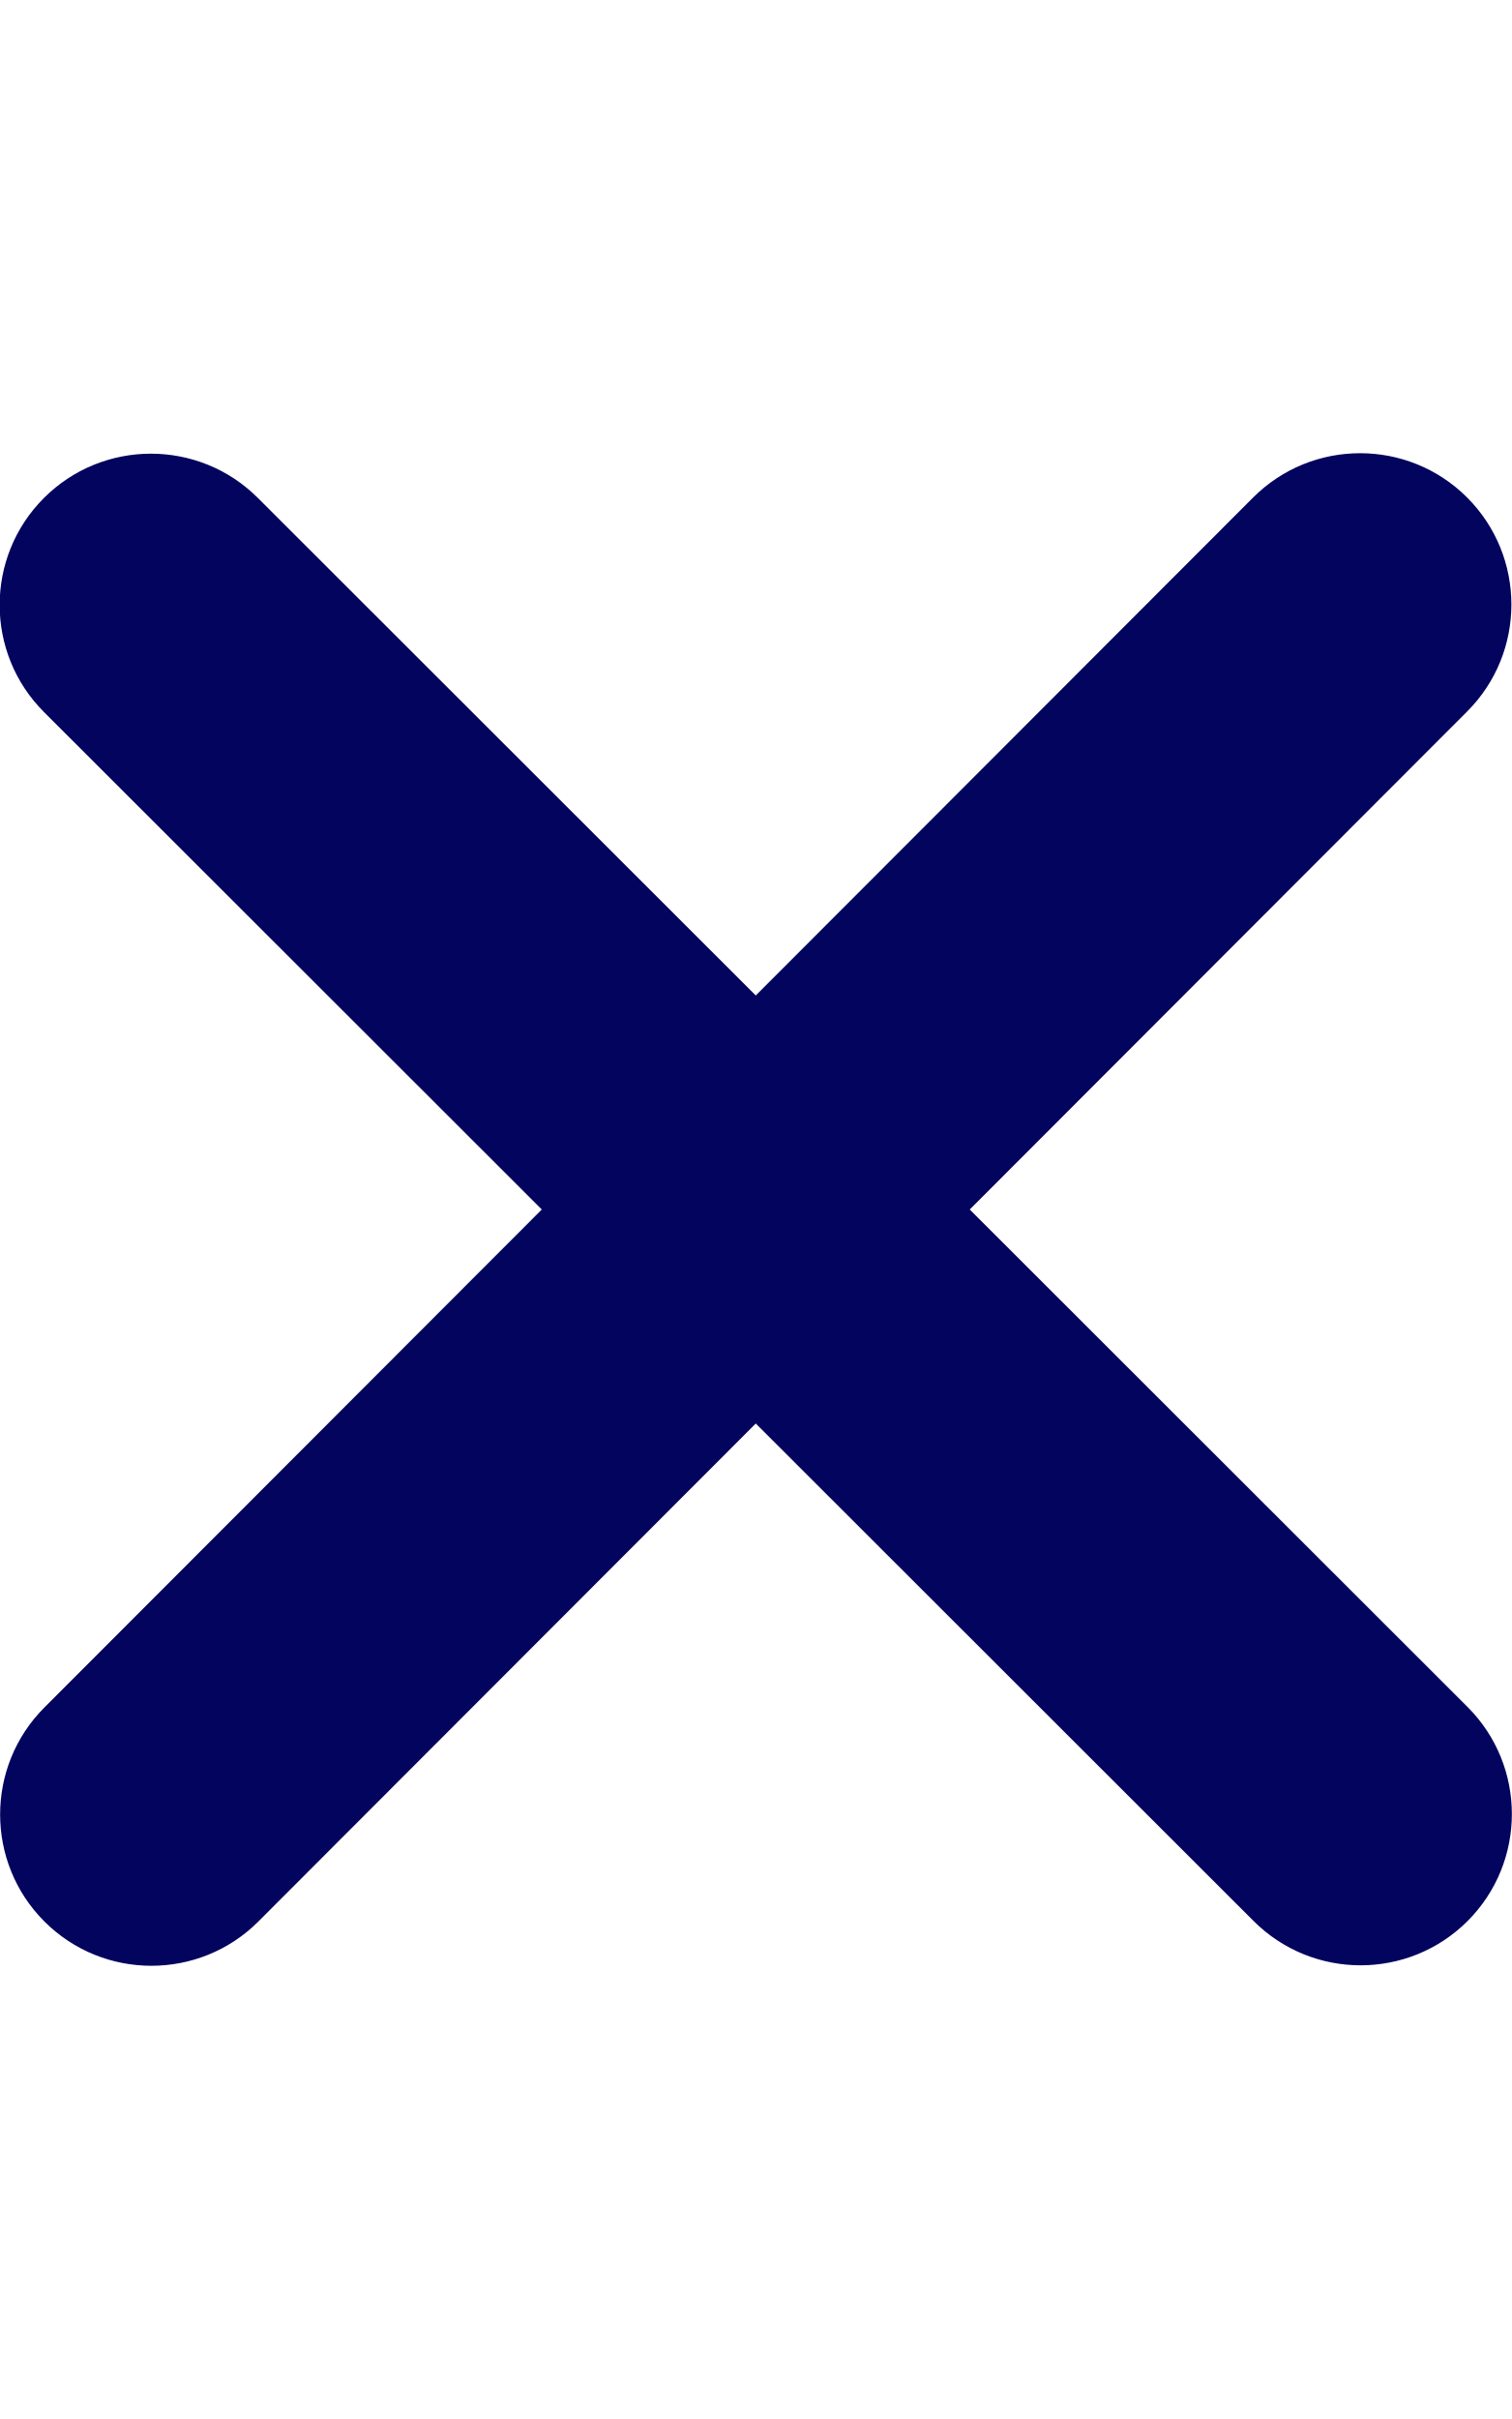
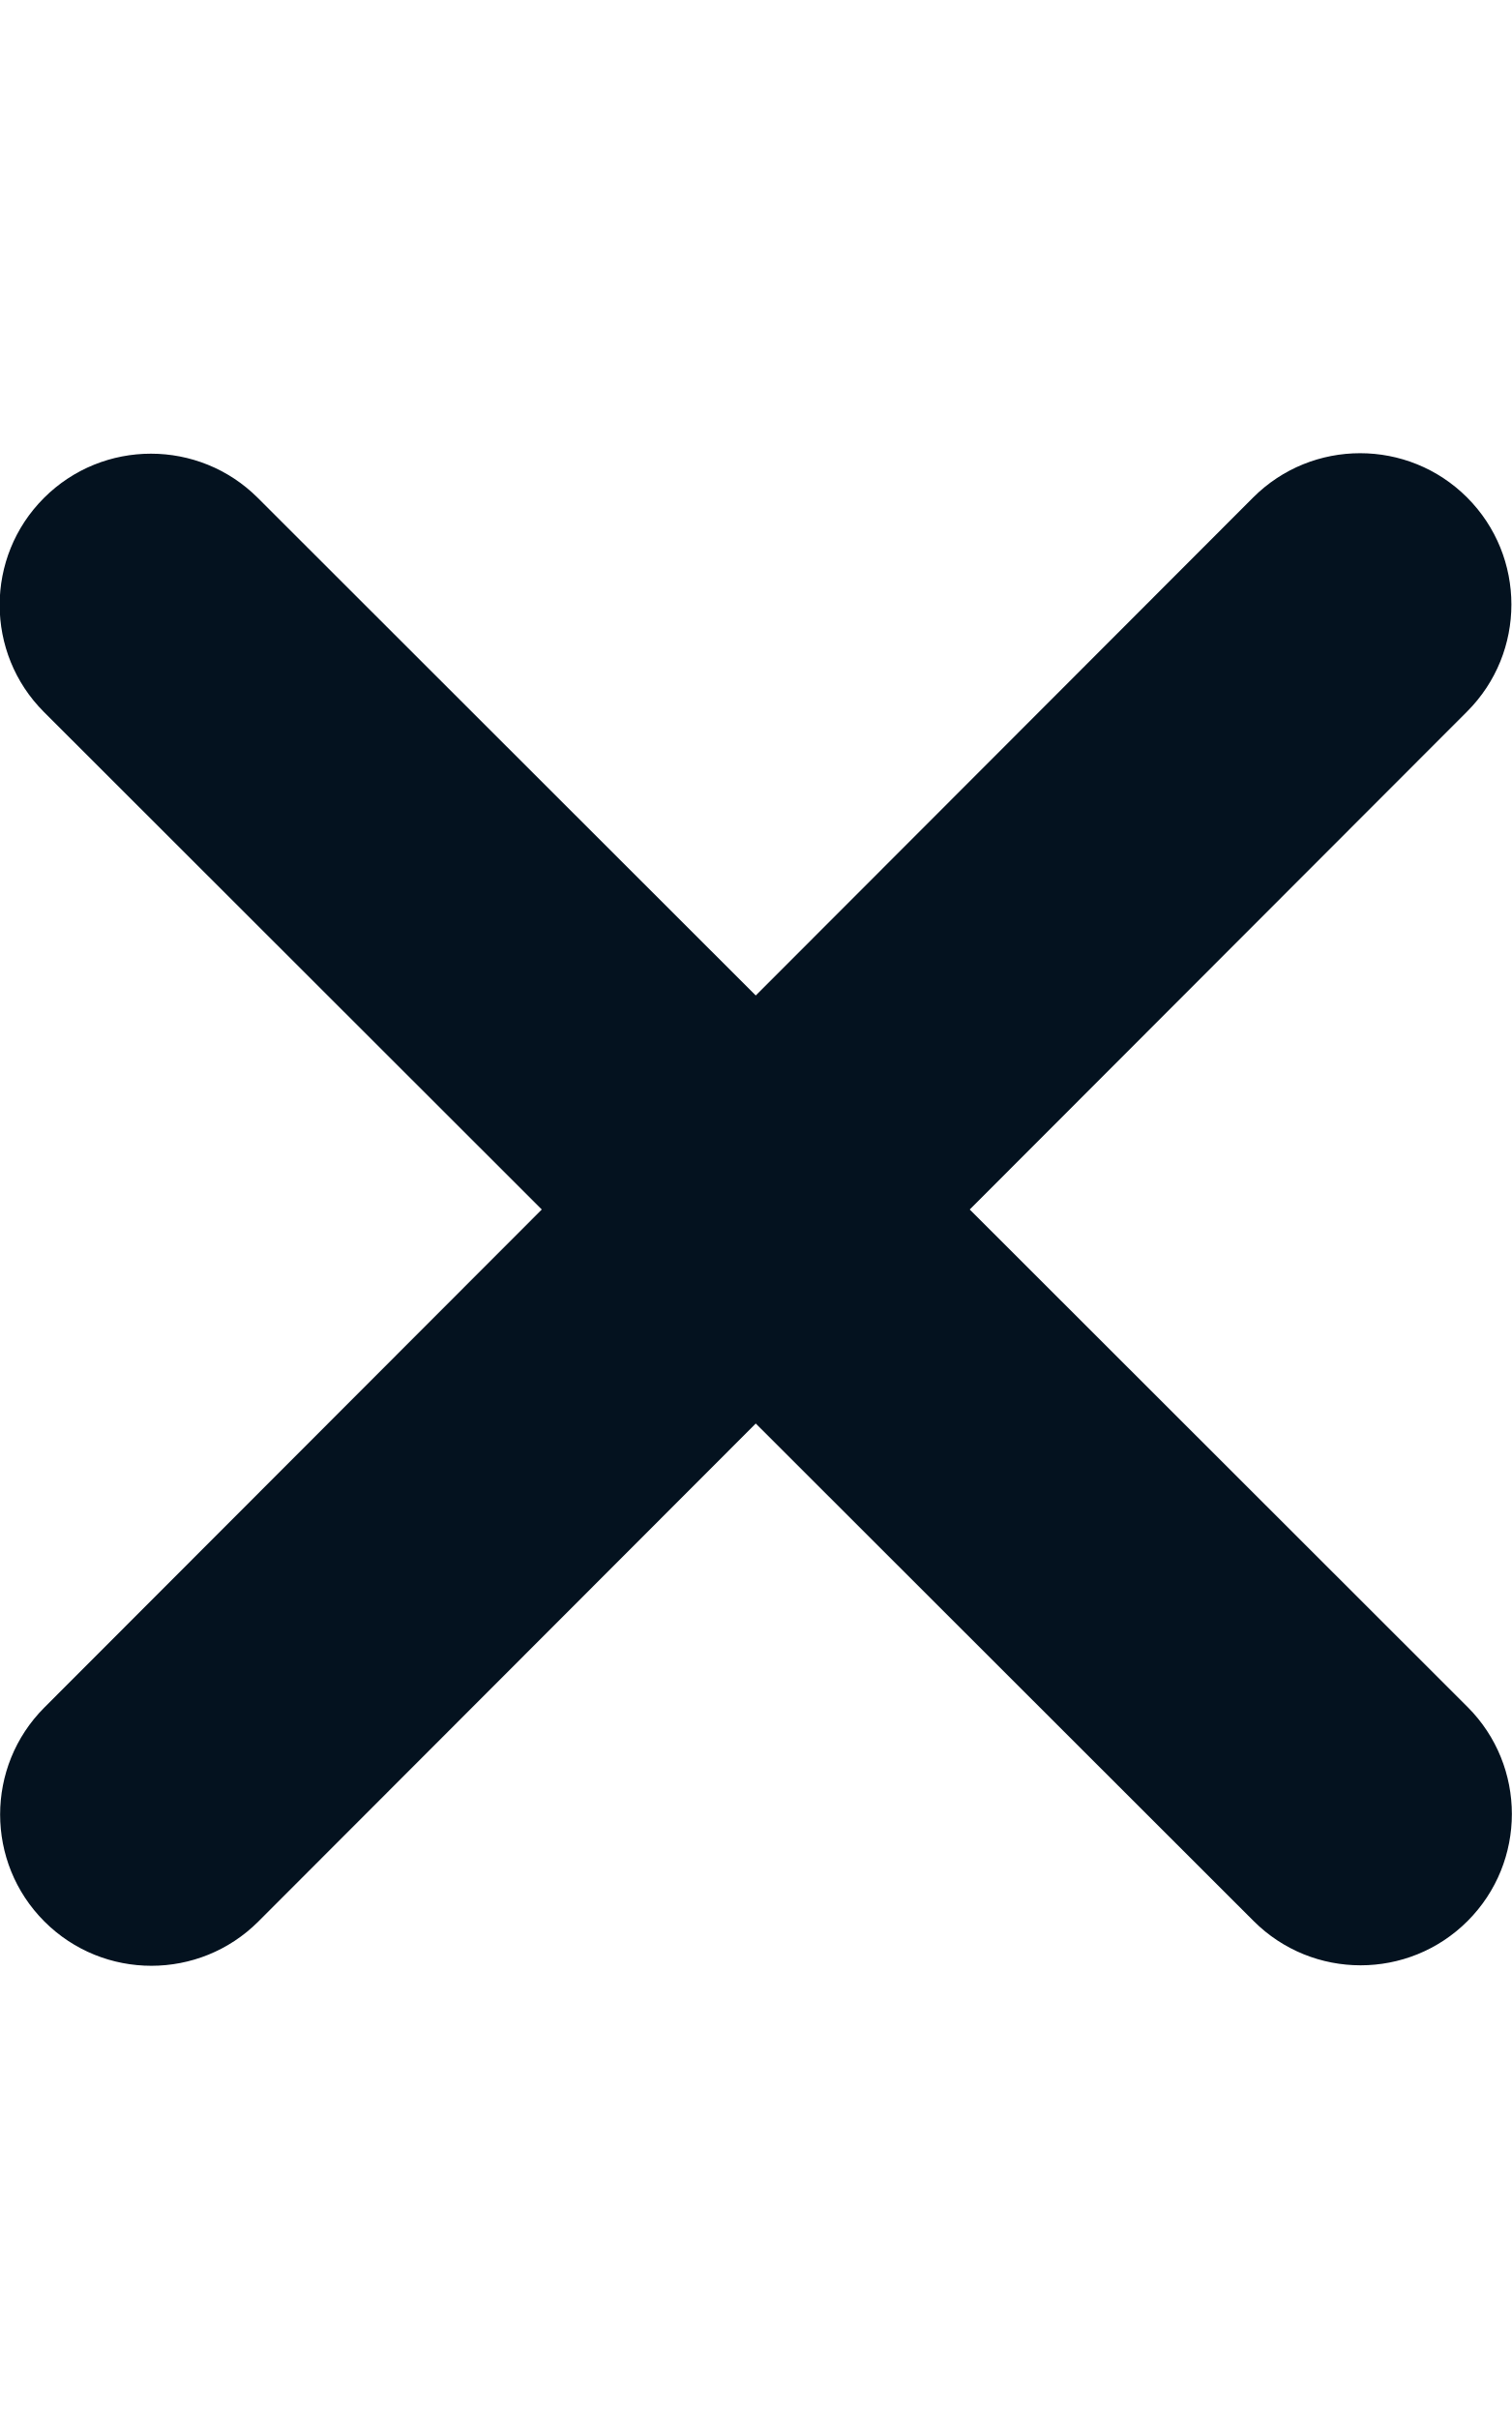
<svg xmlns="http://www.w3.org/2000/svg" viewBox="0 0 320 512">
-   <style>path{fill:#03045E}</style>
+   <style>path{fill:#04121F}</style>
  <path d="M310.6 150.6c12.5-12.5 12.5-32.8 0-45.3s-32.8-12.5-45.3 0L160 210.7 54.6 105.4c-12.5-12.5-32.8-12.5-45.3 0s-12.5 32.8 0 45.3L114.7 256 9.4 361.4c-12.5 12.5-12.5 32.8 0 45.3s32.8 12.5 45.3 0L160 301.3 265.4 406.6c12.5 12.5 32.8 12.5 45.3 0s12.5-32.8 0-45.3L205.3 256 310.6 150.6z" />
</svg>
